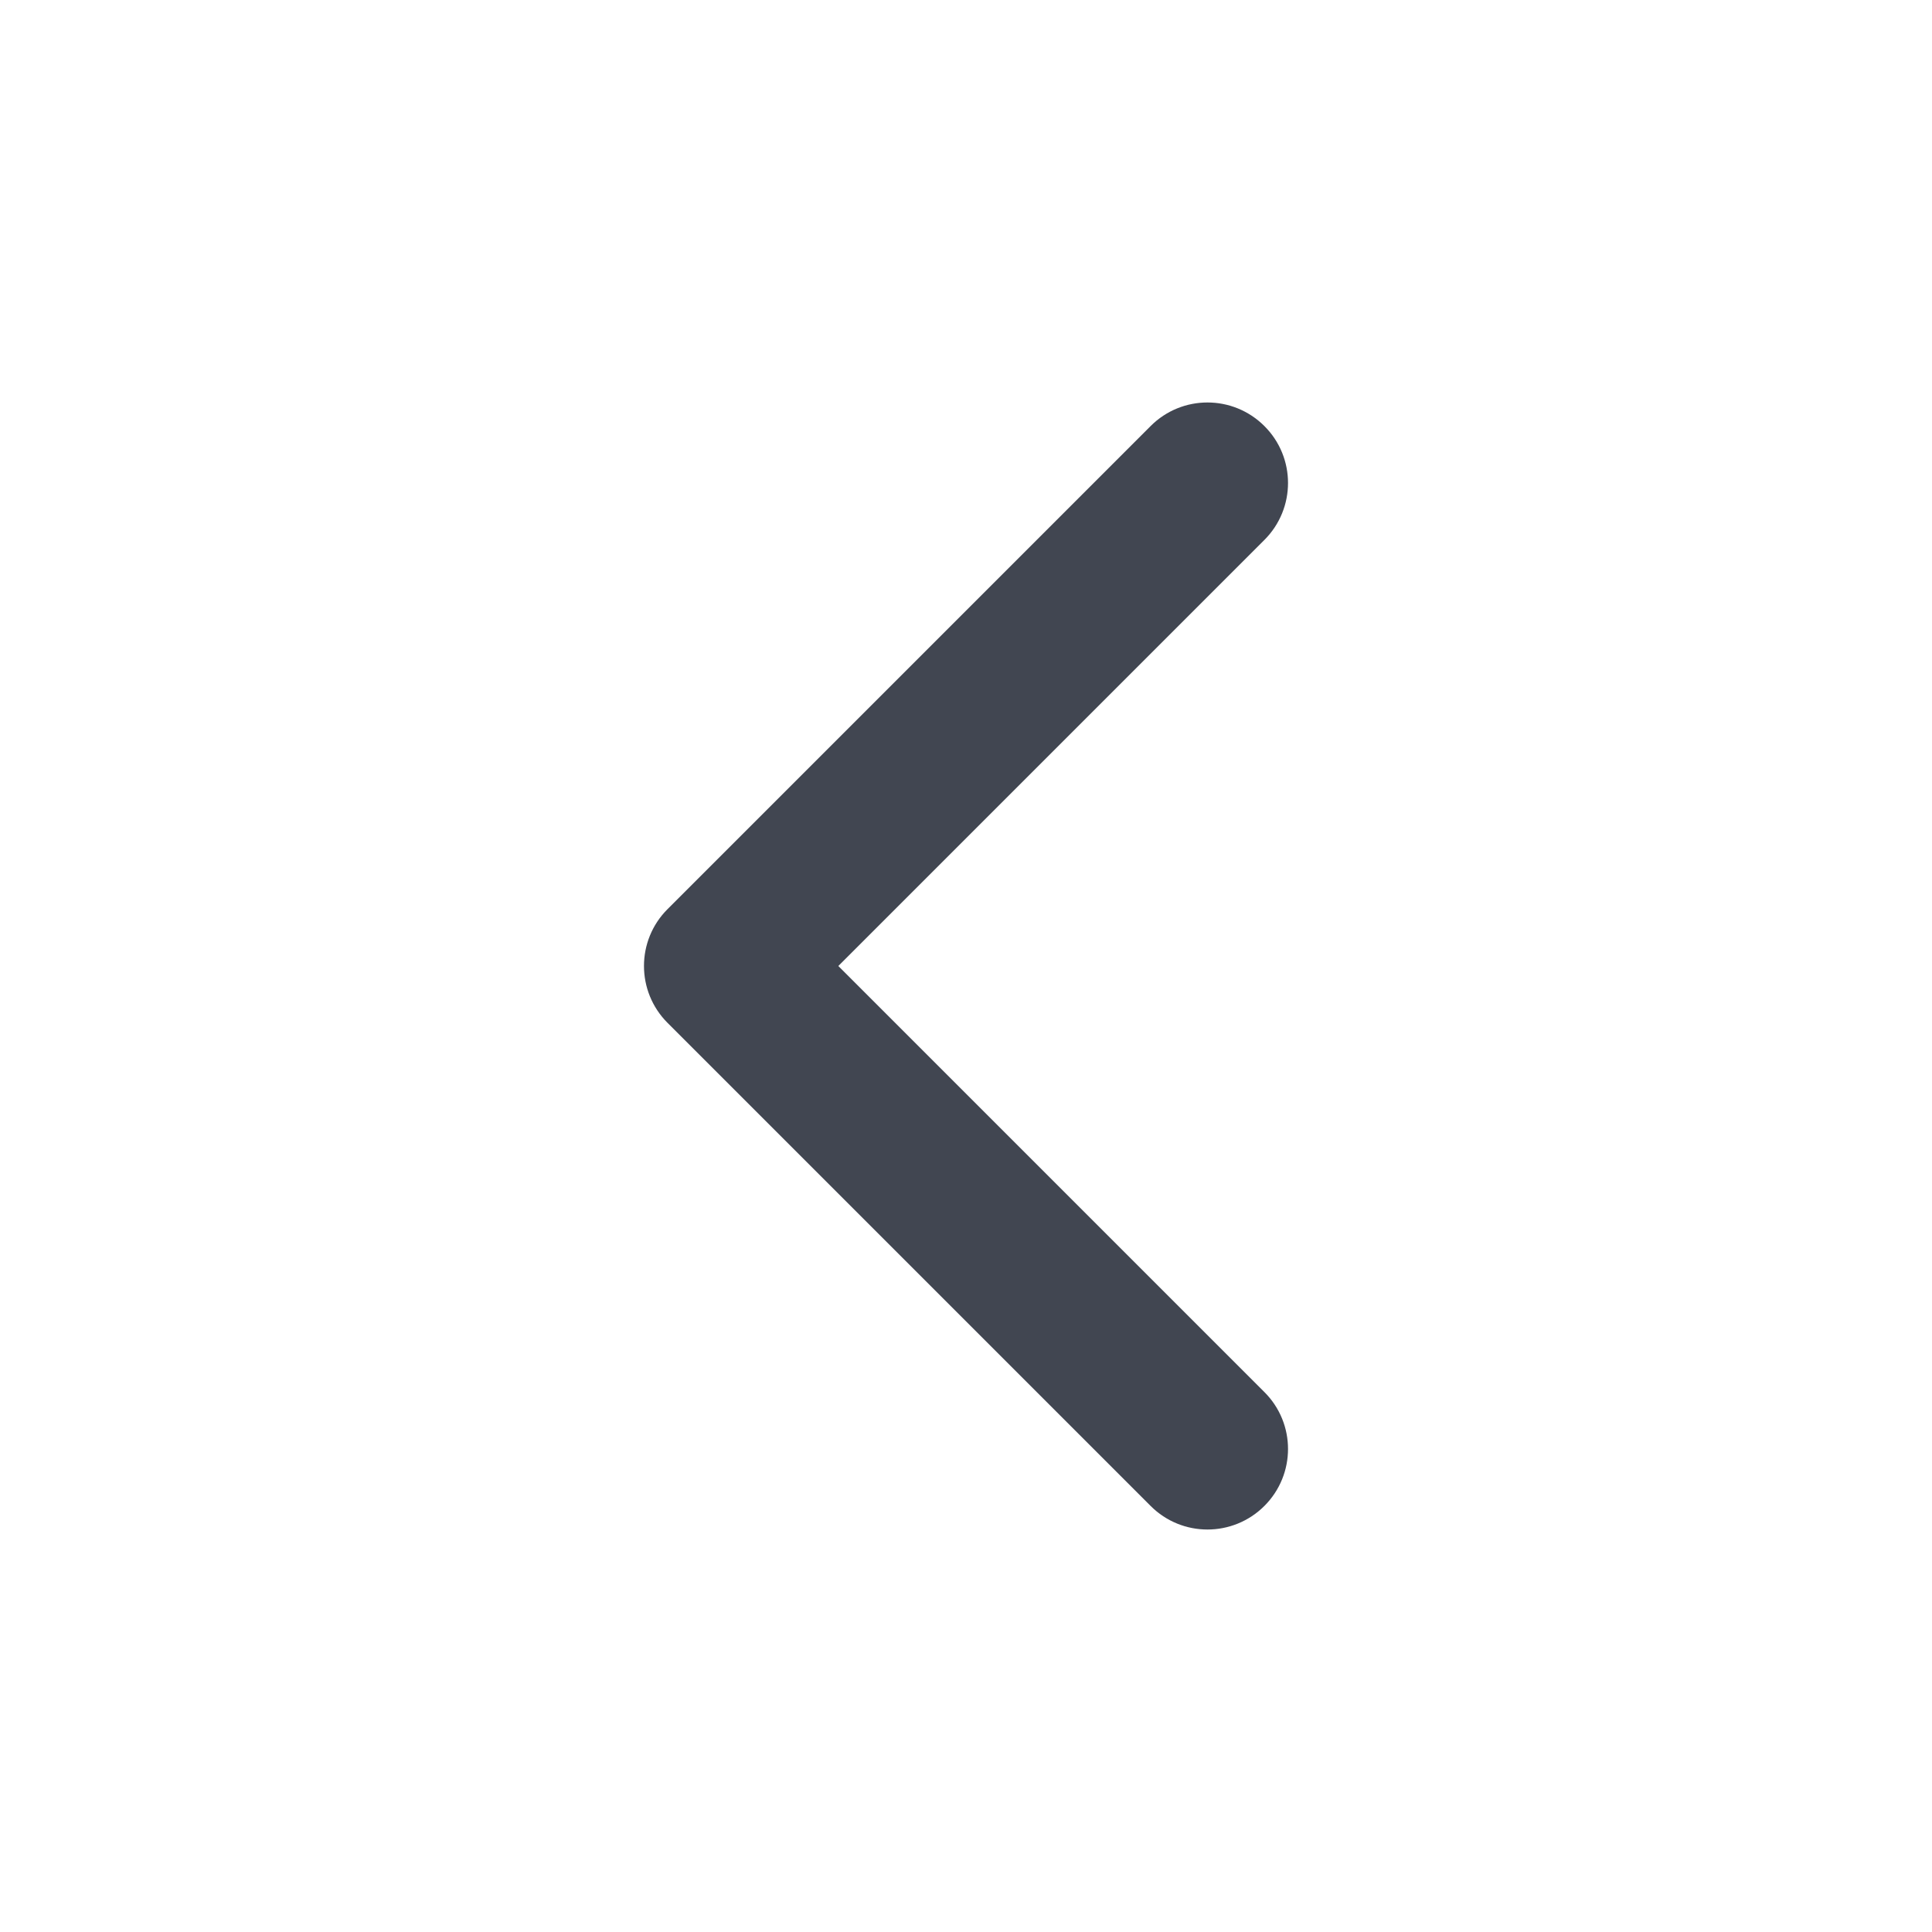
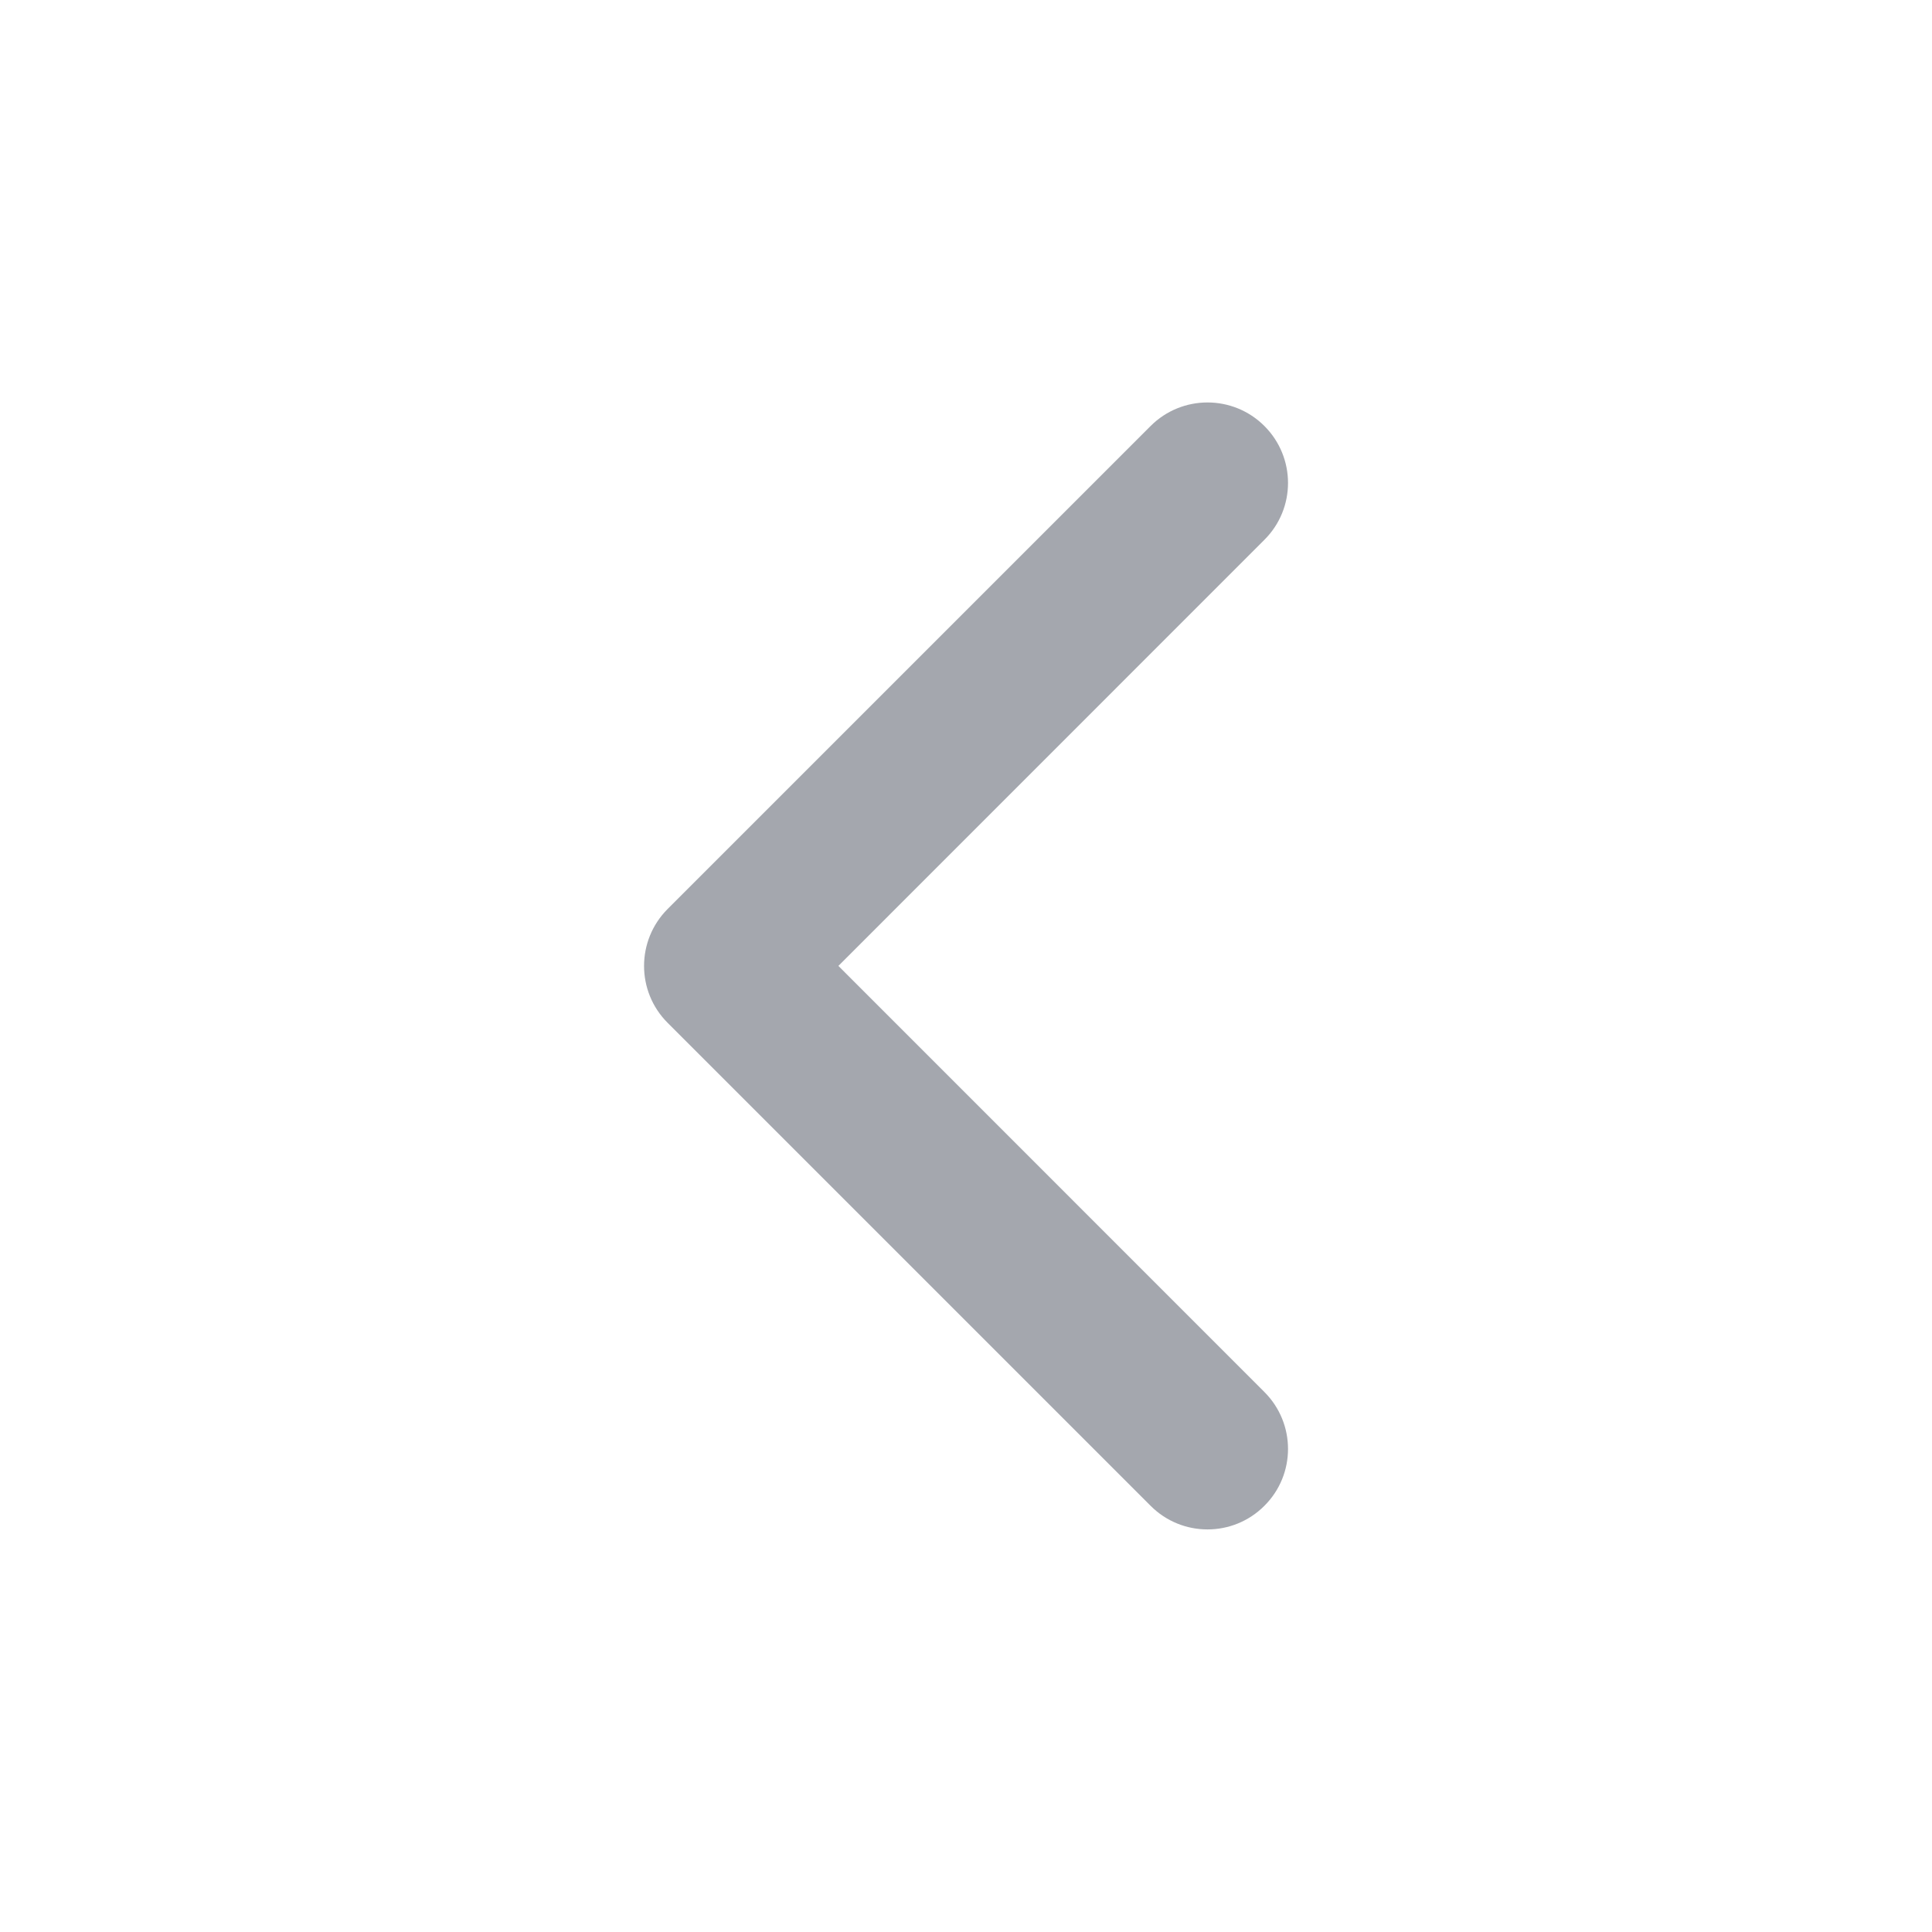
- <svg xmlns="http://www.w3.org/2000/svg" width="24" height="24" viewBox="0 0 24 24" fill="none">
-   <path d="M14.293 5.293C14.683 4.902 15.316 4.902 15.707 5.293C16.098 5.683 16.098 6.316 15.707 6.707L10.414 12L15.707 17.293C16.098 17.683 16.098 18.316 15.707 18.707C15.316 19.098 14.683 19.098 14.293 18.707L8.293 12.707C7.902 12.316 7.902 11.683 8.293 11.293L14.293 5.293Z" fill="#414651" />
+ <svg xmlns="http://www.w3.org/2000/svg" width="20" height="20" viewBox="0 0 20 20" fill="none">
+   <path d="M11.911 4.41C12.236 4.085 12.764 4.085 13.089 4.41C13.415 4.736 13.415 5.263 13.089 5.588L8.679 9.999L13.089 14.41C13.415 14.736 13.415 15.263 13.089 15.588C12.764 15.914 12.236 15.914 11.911 15.588L6.911 10.588C6.586 10.263 6.586 9.736 6.911 9.41L11.911 4.41Z" fill="#A4A7AE" />
</svg>
